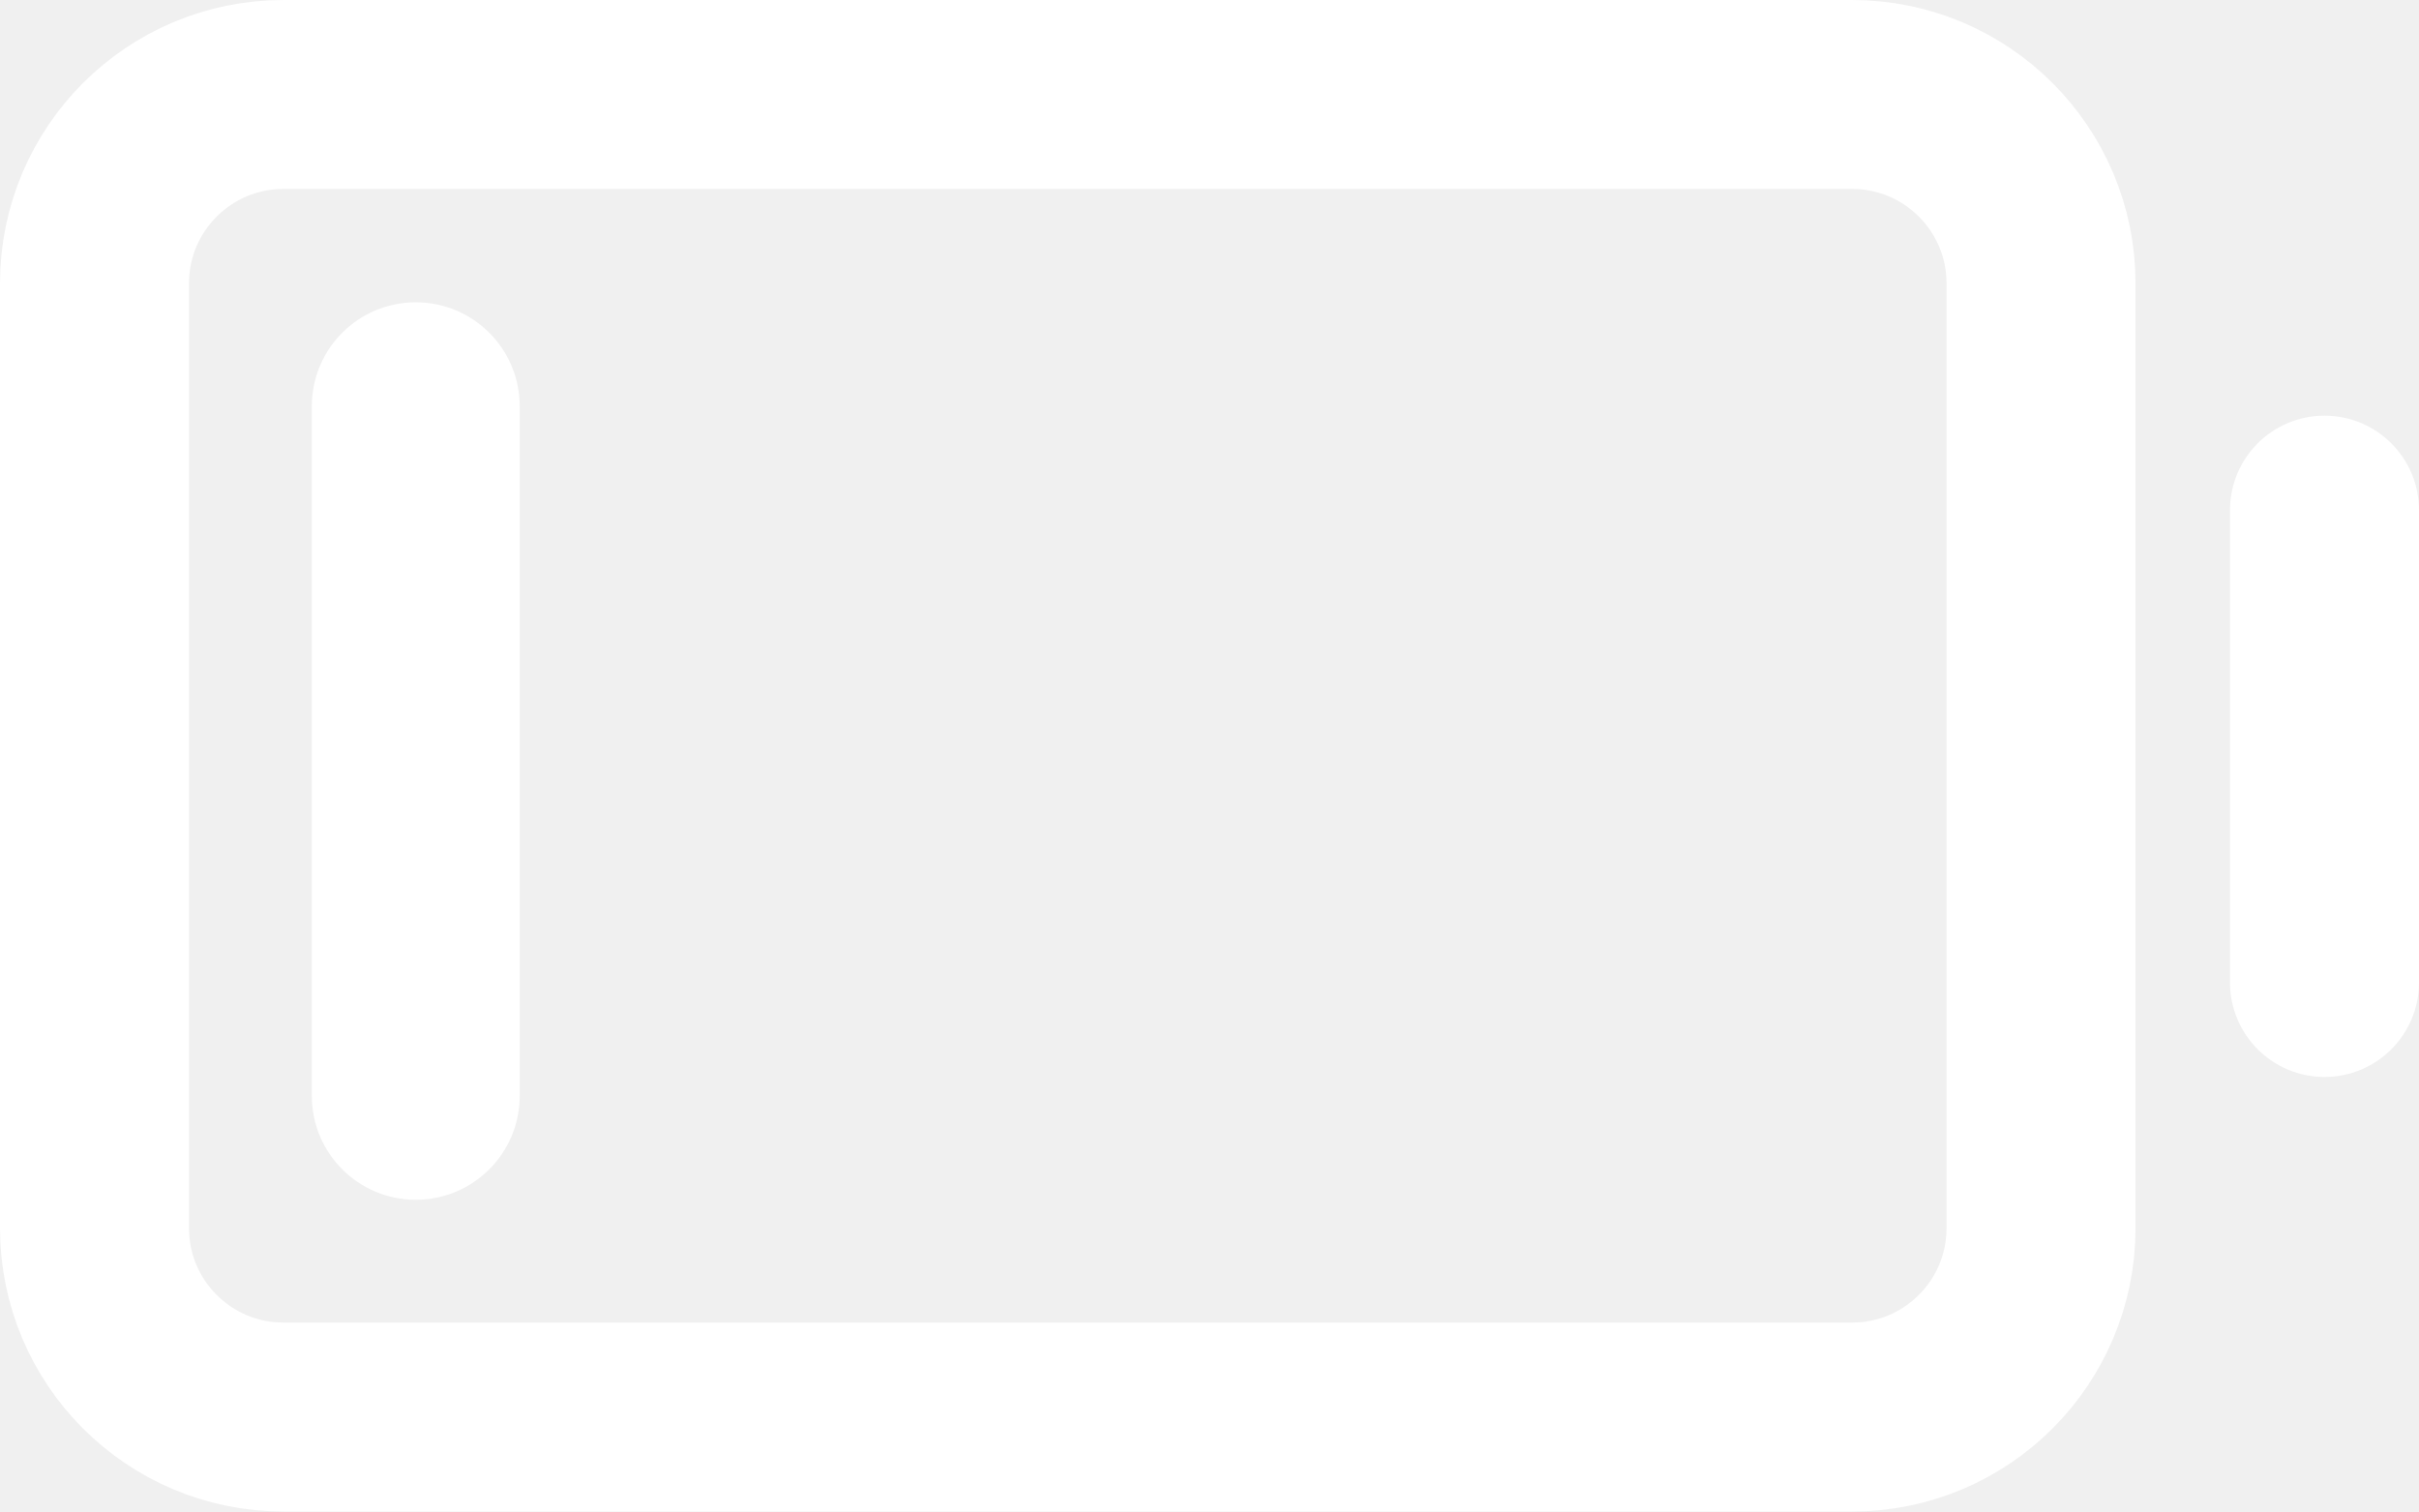
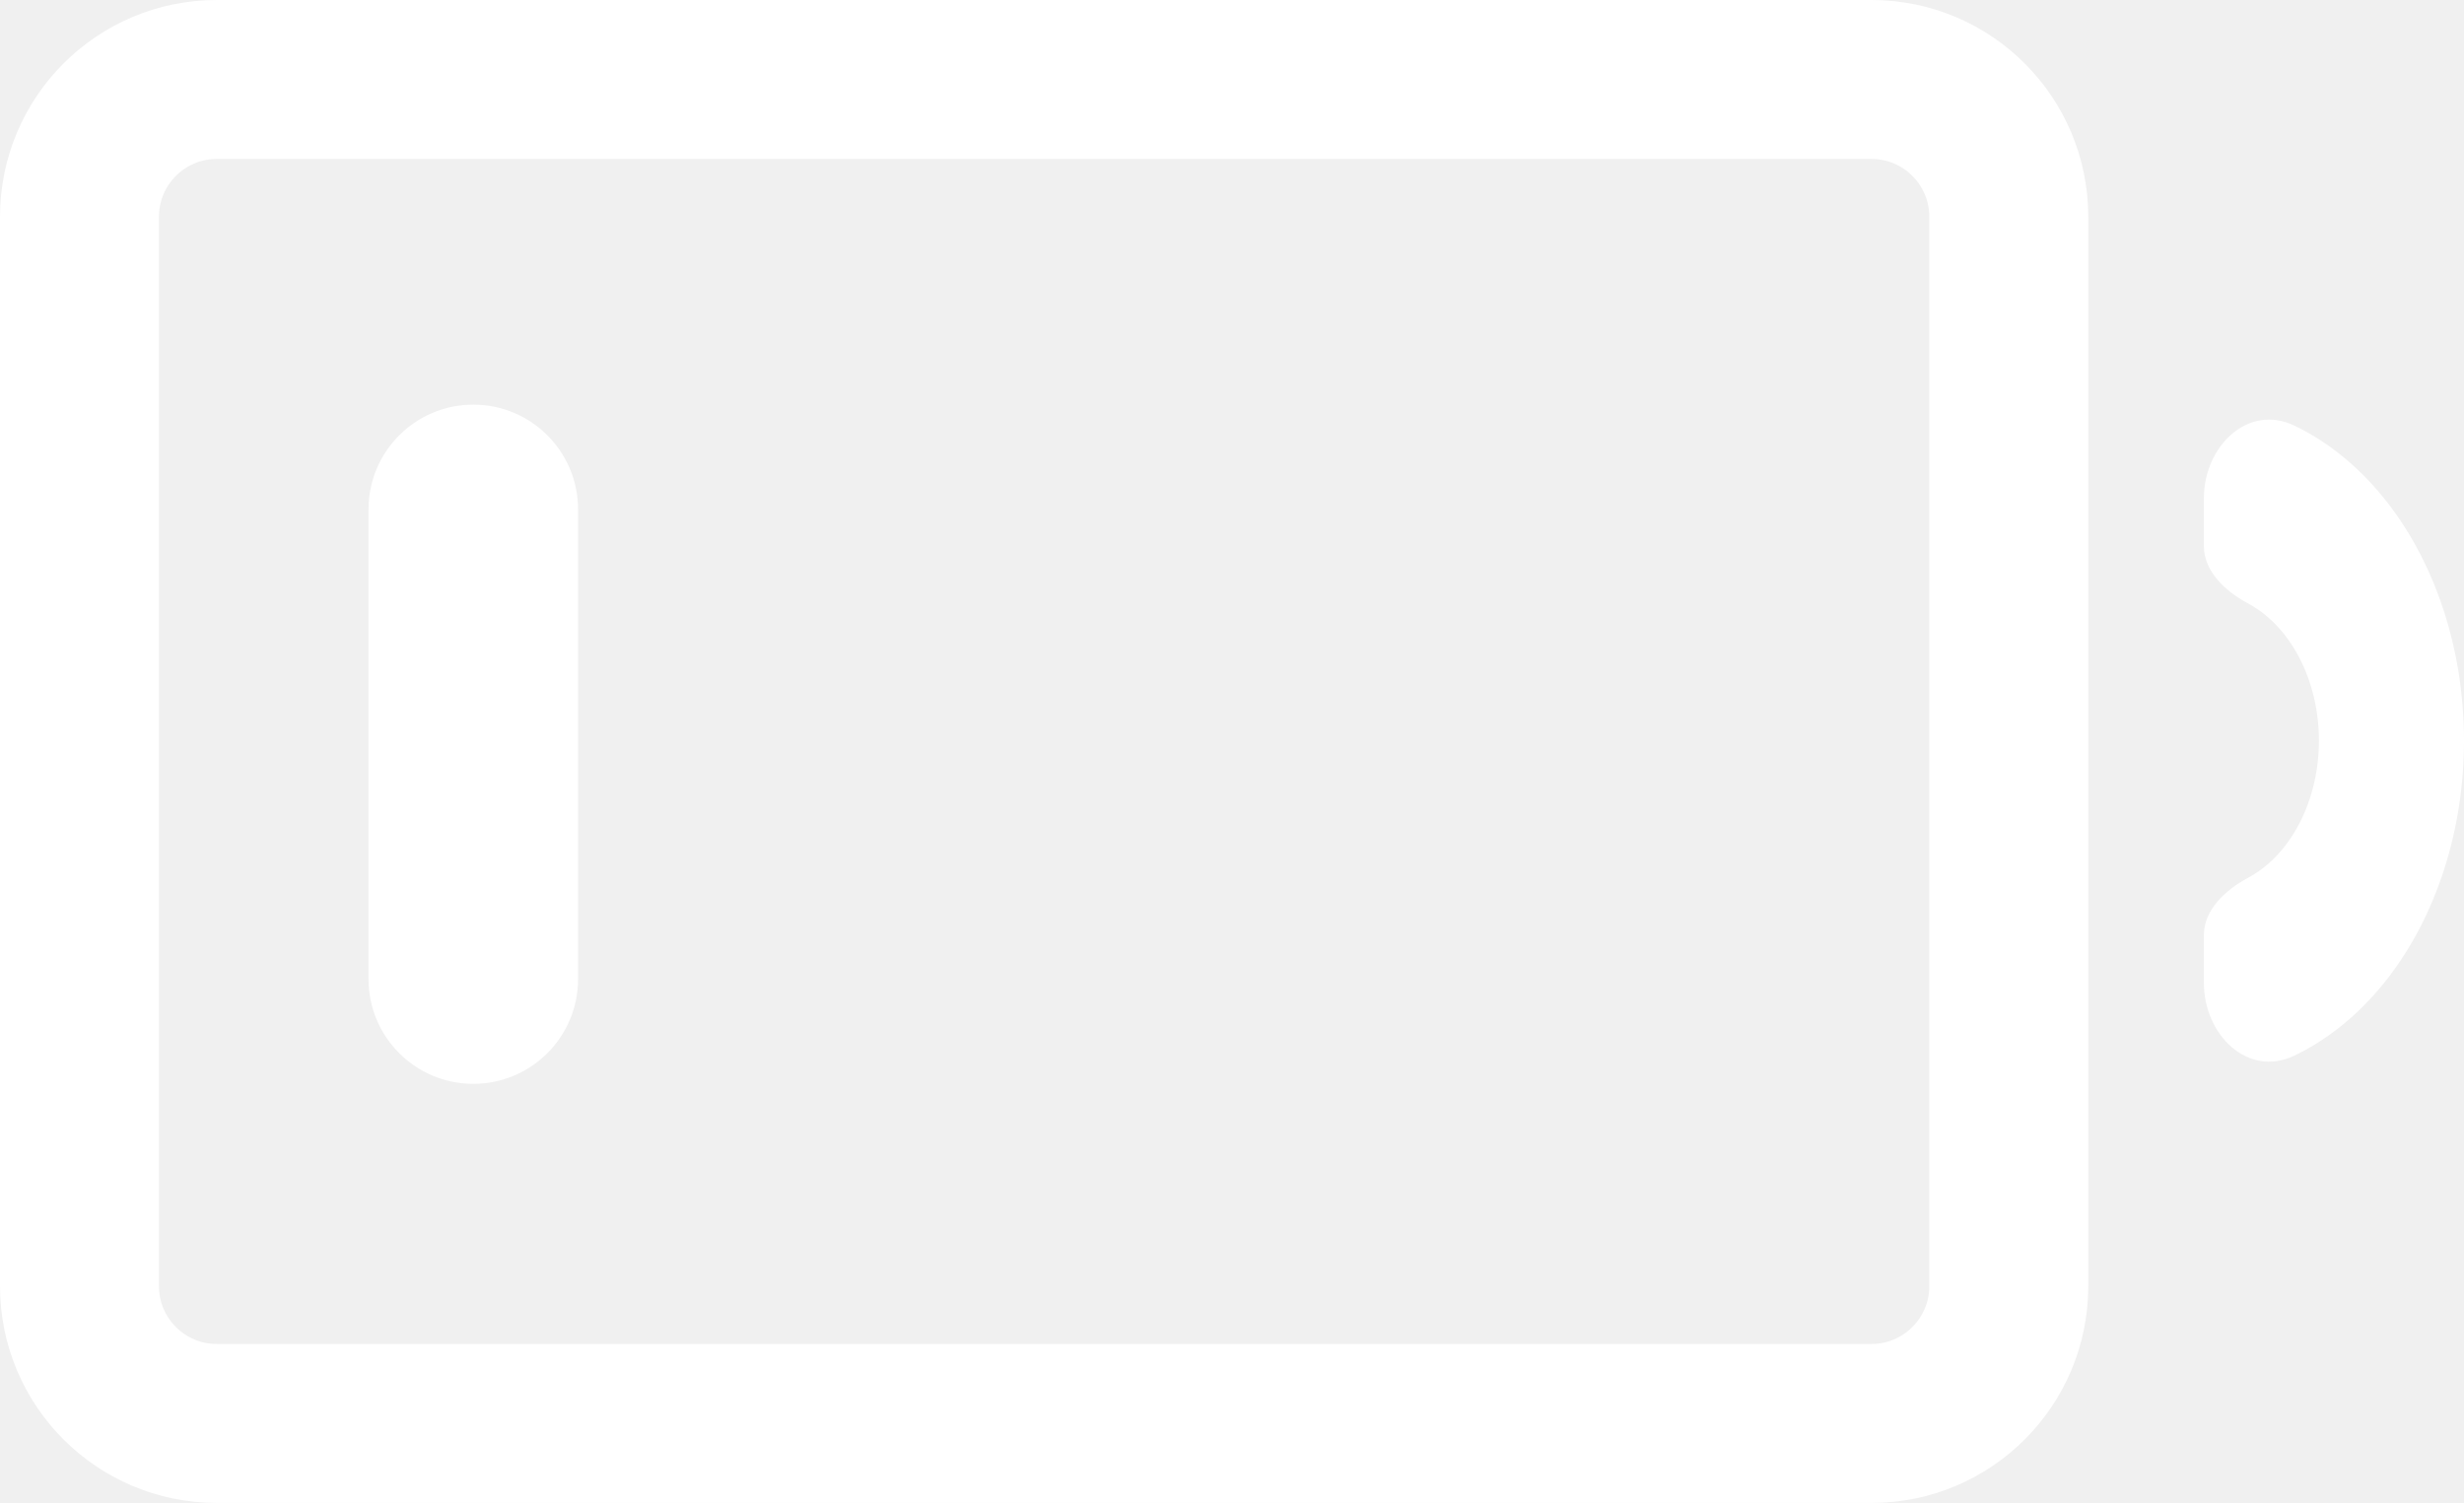
- <svg xmlns="http://www.w3.org/2000/svg" width="256" height="160" viewBox="0 0 256 160" fill="none">
-   <rect x="10" y="10" width="206" height="140" rx="20" stroke="white" stroke-width="20" />
-   <rect x="236" y="44" width="20" height="70" rx="10" fill="white" />
-   <rect x="33" y="32" width="22" height="95" rx="11" fill="white" />
+ <svg xmlns="http://www.w3.org/2000/svg" width="341" height="208" viewBox="0 0 341 208" fill="none">
+   <rect x="11" y="11" width="267" height="186" rx="19" stroke="white" stroke-width="22" />
+   <rect x="51" y="56" width="29" height="94" rx="14.5" fill="white" />
+   <mask id="path-3-inside-1_0_1" fill="white">
+     <path d="M305 136.033C305 143.194 311.068 149.19 317.526 146.094C317.946 145.893 318.363 145.682 318.777 145.46C323.144 143.124 327.113 139.698 330.456 135.38C333.799 131.063 336.45 125.936 338.26 120.295C340.069 114.653 341 108.606 341 102.5C341 96.394 340.069 90.347 338.26 84.705C336.45 79.064 333.799 73.938 330.456 69.62C327.113 65.302 323.144 61.876 318.777 59.54C318.363 59.318 317.946 59.107 317.526 58.906C311.068 55.81 305 61.806 305 68.967L305 75.58C305 79.089 307.998 81.844 311.093 83.5V83.5C313.025 84.534 314.78 86.048 316.258 87.958C317.737 89.868 318.91 92.135 319.71 94.63C320.51 97.125 320.922 99.799 320.922 102.5C320.922 105.201 320.51 107.875 319.71 110.37C318.91 112.865 317.737 115.132 316.258 117.042C314.78 118.952 313.025 120.466 311.093 121.5V121.5C307.998 123.156 305 125.911 305 129.42V136.033Z" />
+   </mask>
+   <path d="M305 136.033C305 143.194 311.068 149.19 317.526 146.094C317.946 145.893 318.363 145.682 318.777 145.46C323.144 143.124 327.113 139.698 330.456 135.38C333.799 131.063 336.45 125.936 338.26 120.295C340.069 114.653 341 108.606 341 102.5C341 96.394 340.069 90.347 338.26 84.705C336.45 79.064 333.799 73.938 330.456 69.62C327.113 65.302 323.144 61.876 318.777 59.54C318.363 59.318 317.946 59.107 317.526 58.906C311.068 55.81 305 61.806 305 68.967L305 75.58C305 79.089 307.998 81.844 311.093 83.5V83.5C313.025 84.534 314.78 86.048 316.258 87.958C317.737 89.868 318.91 92.135 319.71 94.63C320.51 97.125 320.922 99.799 320.922 102.5C320.922 105.201 320.51 107.875 319.71 110.37C318.91 112.865 317.737 115.132 316.258 117.042C314.78 118.952 313.025 120.466 311.093 121.5V121.5C307.998 123.156 305 125.911 305 129.42V136.033Z" stroke="white" stroke-width="44" mask="url(#path-3-inside-1_0_1)" />
</svg>
